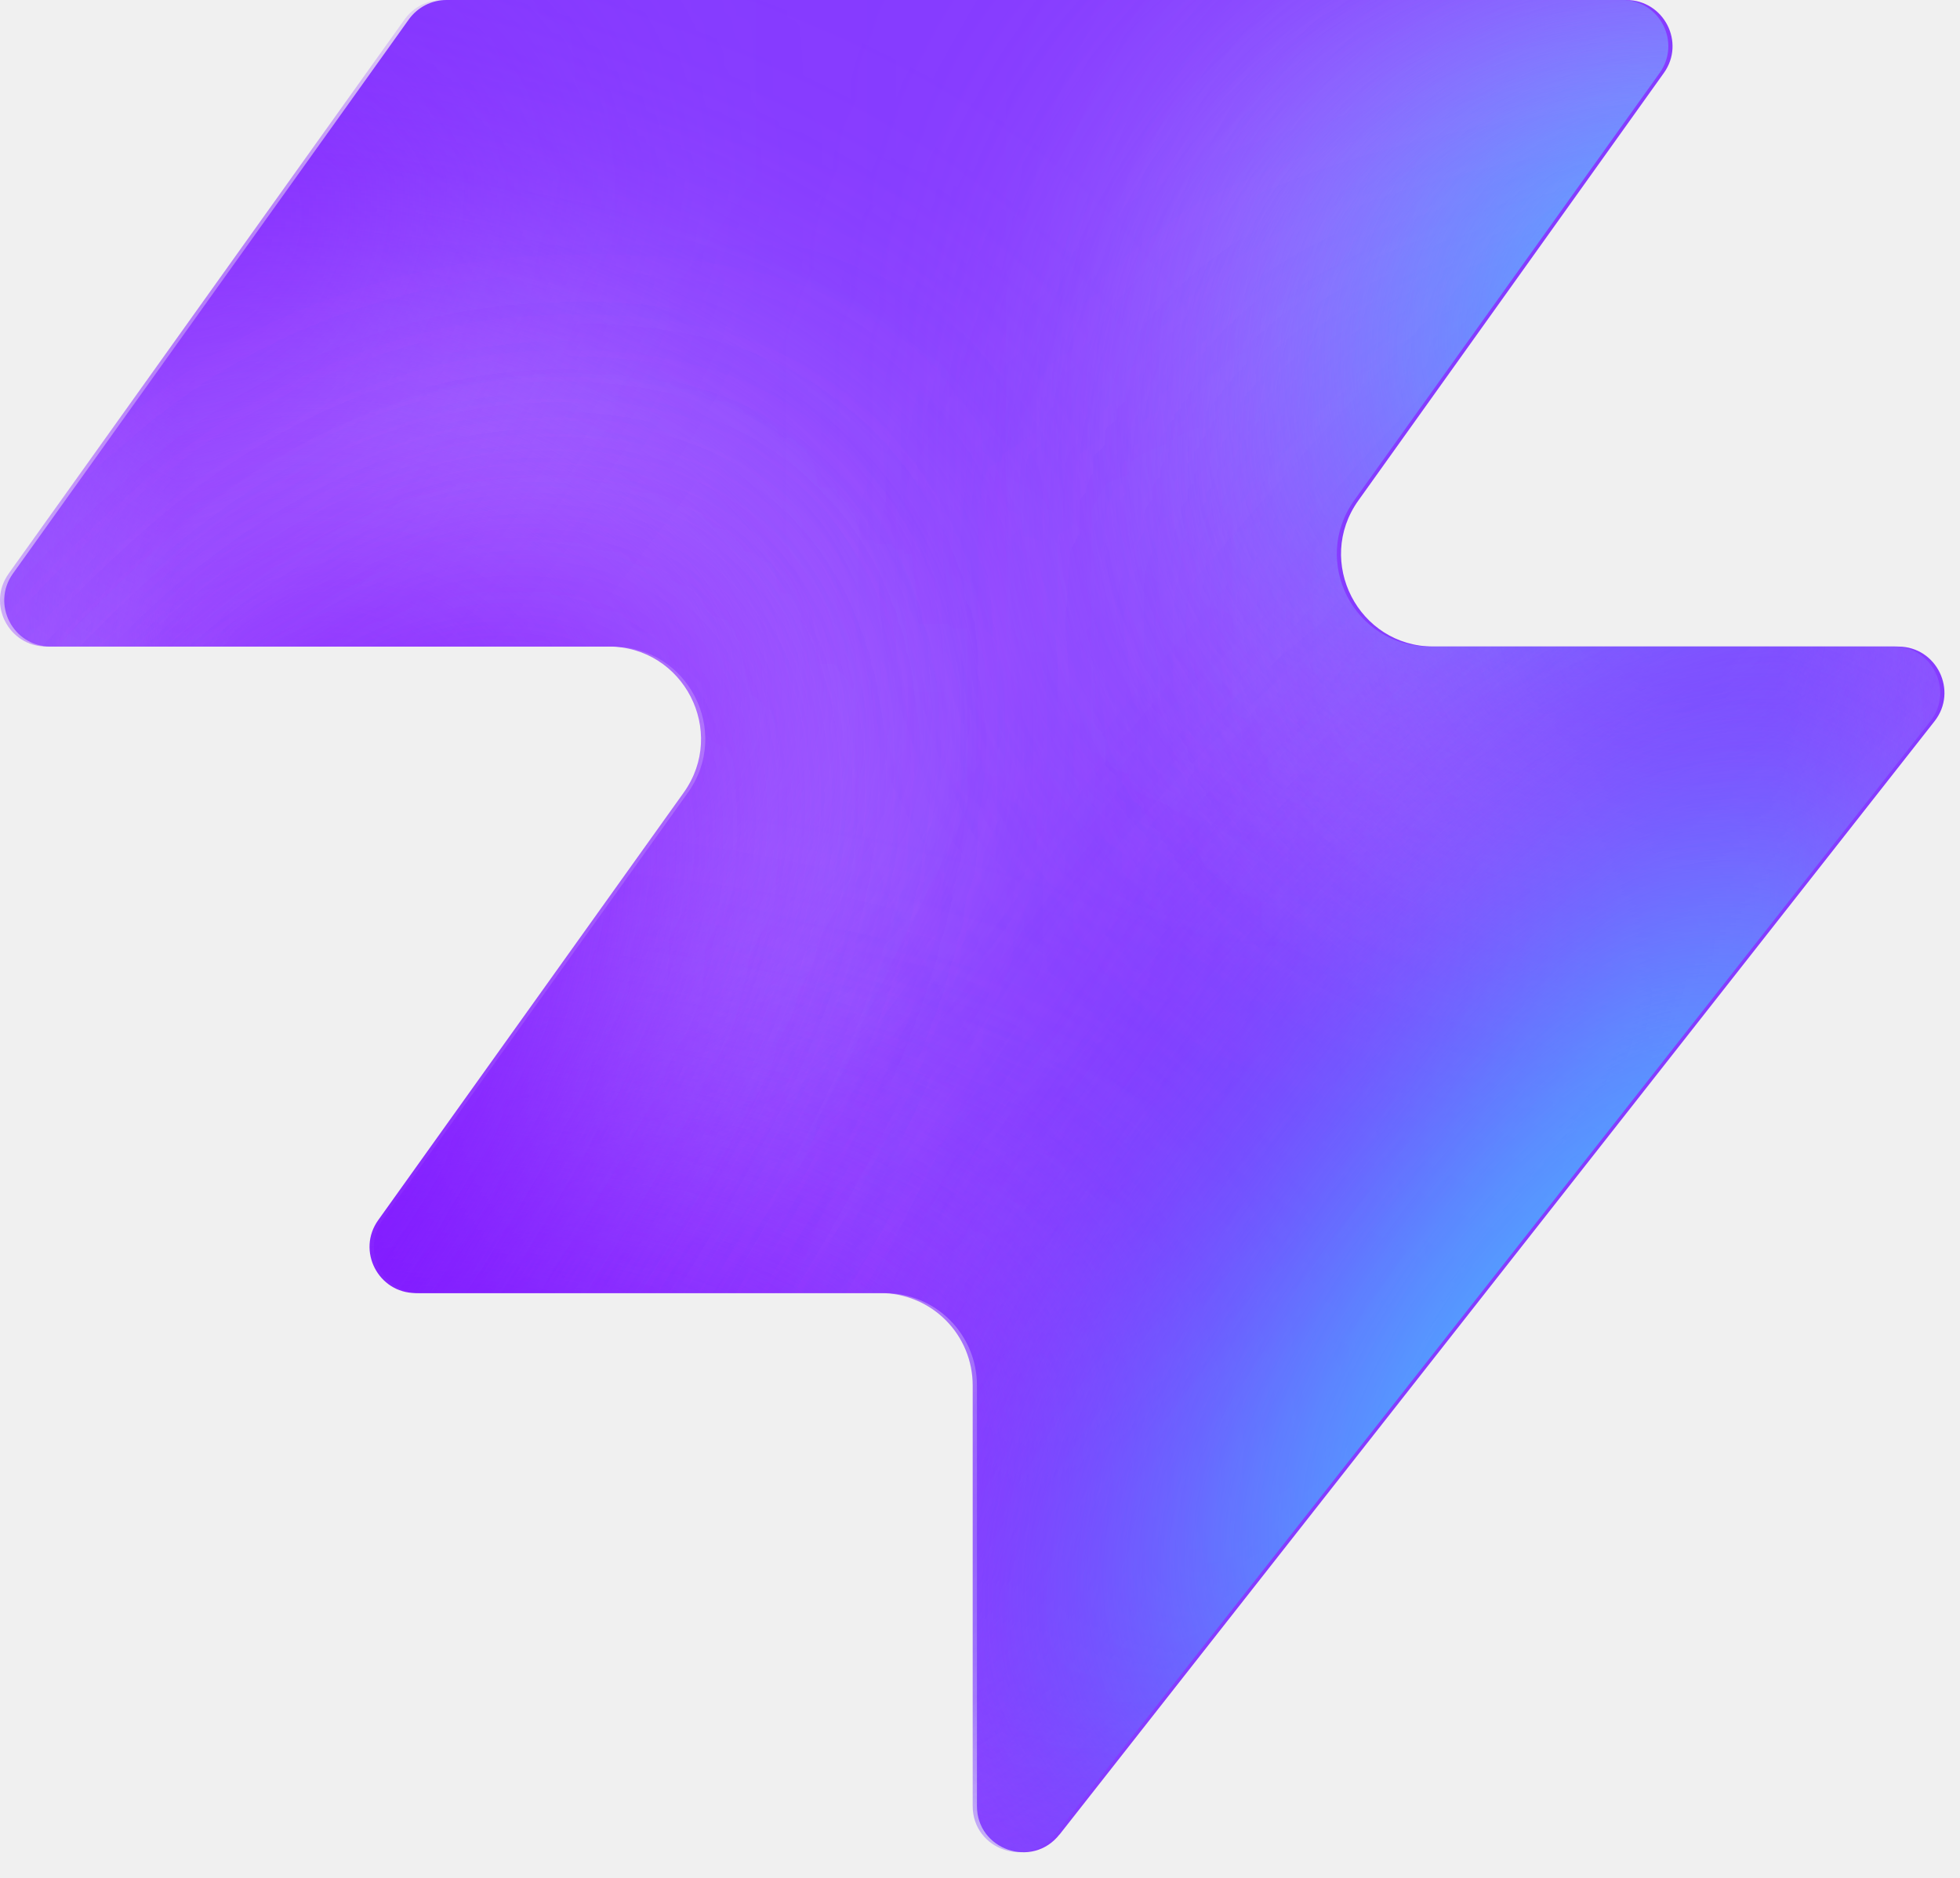
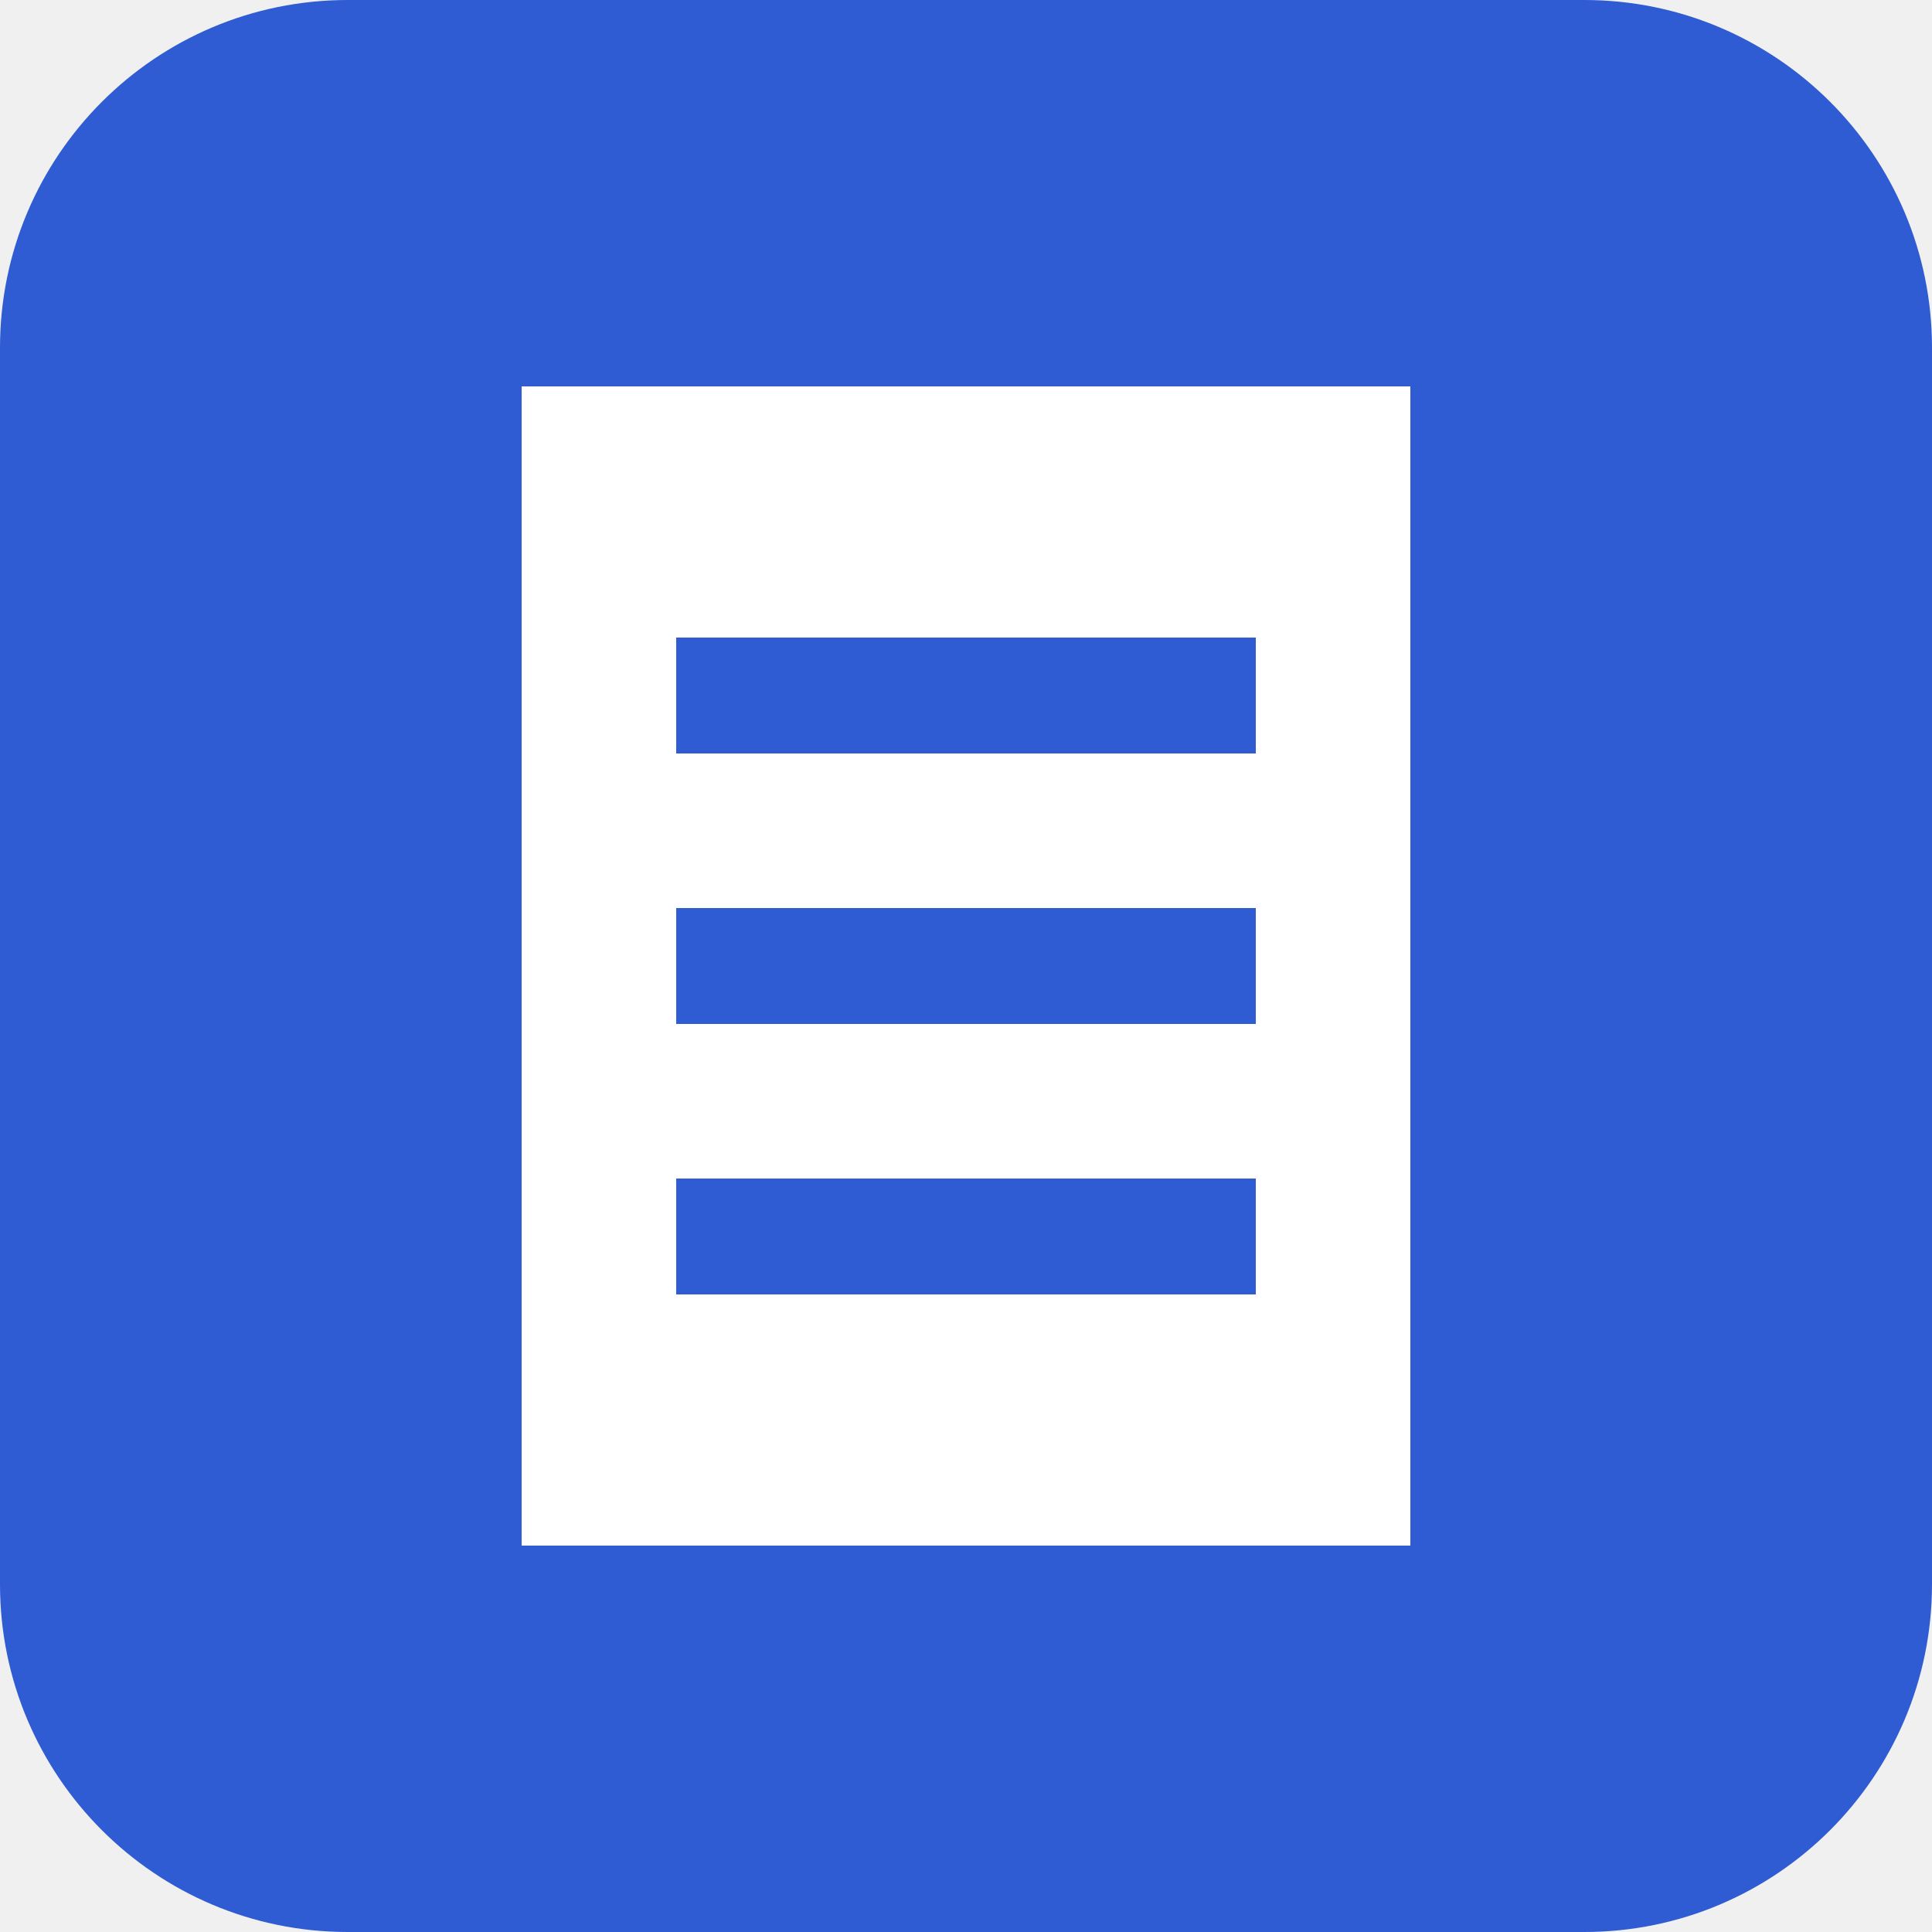
- <svg xmlns="http://www.w3.org/2000/svg" width="48" height="46" fill="none" viewBox="0 0 48 46">
-   <path fill="#863bff" d="M25.946 44.938c-.664.845-2.021.375-2.021-.698V33.937a2.26 2.26 0 0 0-2.262-2.262H10.287c-.92 0-1.456-1.04-.92-1.788l7.48-10.471c1.07-1.497 0-3.578-1.842-3.578H1.237c-.92 0-1.456-1.04-.92-1.788L10.013.474c.214-.297.556-.474.92-.474h28.894c.92 0 1.456 1.04.92 1.788l-7.48 10.471c-1.07 1.498 0 3.579 1.842 3.579h11.377c.943 0 1.473 1.088.89 1.83L25.947 44.94z" style="fill:#863bff;fill:color(display-p3 .525 .23 1);fill-opacity:1" />
-   <mask id="a" width="48" height="46" x="0" y="0" maskUnits="userSpaceOnUse" style="mask-type:alpha">
-     <path fill="#000" d="M25.842 44.938c-.664.844-2.021.375-2.021-.698V33.937a2.26 2.26 0 0 0-2.262-2.262H10.183c-.92 0-1.456-1.04-.92-1.788l7.48-10.471c1.07-1.498 0-3.579-1.842-3.579H1.133c-.92 0-1.456-1.04-.92-1.787L9.91.473c.214-.297.556-.474.92-.474h28.894c.92 0 1.456 1.04.92 1.788l-7.48 10.471c-1.07 1.498 0 3.578 1.842 3.578h11.377c.943 0 1.473 1.088.89 1.832L25.843 44.94z" style="fill:#000;fill-opacity:1" />
-   </mask>
-   <g mask="url(#a)">
-     <g filter="url(#b)">
-       <ellipse cx="5.508" cy="14.704" fill="#ede6ff" rx="5.508" ry="14.704" style="fill:#ede6ff;fill:color(display-p3 .927 .903 1);fill-opacity:1" transform="matrix(.00324 1 1 -.00324 -4.47 31.516)" />
-     </g>
-     <g filter="url(#c)">
-       <ellipse cx="10.399" cy="29.851" fill="#ede6ff" rx="10.399" ry="29.851" style="fill:#ede6ff;fill:color(display-p3 .927 .903 1);fill-opacity:1" transform="matrix(.00324 1 1 -.00324 -39.328 7.883)" />
-     </g>
-     <g filter="url(#d)">
-       <ellipse cx="5.508" cy="30.487" fill="#7e14ff" rx="5.508" ry="30.487" style="fill:#7e14ff;fill:color(display-p3 .492 .077 1);fill-opacity:1" transform="rotate(89.814 -25.913 -14.639)scale(1 -1)" />
-     </g>
-     <g filter="url(#e)">
-       <ellipse cx="5.508" cy="30.599" fill="#7e14ff" rx="5.508" ry="30.599" style="fill:#7e14ff;fill:color(display-p3 .492 .077 1);fill-opacity:1" transform="rotate(89.814 -32.644 -3.334)scale(1 -1)" />
-     </g>
-     <g filter="url(#f)">
-       <ellipse cx="5.508" cy="30.599" fill="#7e14ff" rx="5.508" ry="30.599" style="fill:#7e14ff;fill:color(display-p3 .492 .077 1);fill-opacity:1" transform="matrix(.00324 1 1 -.00324 -34.34 30.47)" />
-     </g>
-     <g filter="url(#g)">
-       <ellipse cx="14.072" cy="22.078" fill="#ede6ff" rx="14.072" ry="22.078" style="fill:#ede6ff;fill:color(display-p3 .927 .903 1);fill-opacity:1" transform="rotate(93.35 24.506 48.493)scale(-1 1)" />
-     </g>
-     <g filter="url(#h)">
-       <ellipse cx="3.47" cy="21.501" fill="#7e14ff" rx="3.47" ry="21.501" style="fill:#7e14ff;fill:color(display-p3 .492 .077 1);fill-opacity:1" transform="rotate(89.009 28.708 47.59)scale(-1 1)" />
-     </g>
-     <g filter="url(#i)">
-       <ellipse cx="3.47" cy="21.501" fill="#7e14ff" rx="3.47" ry="21.501" style="fill:#7e14ff;fill:color(display-p3 .492 .077 1);fill-opacity:1" transform="rotate(89.009 28.708 47.59)scale(-1 1)" />
-     </g>
-     <g filter="url(#j)">
-       <ellipse cx=".387" cy="8.972" fill="#7e14ff" rx="4.407" ry="29.108" style="fill:#7e14ff;fill:color(display-p3 .492 .077 1);fill-opacity:1" transform="rotate(39.51 .387 8.972)" />
-     </g>
-     <g filter="url(#k)">
-       <ellipse cx="47.523" cy="-6.092" fill="#7e14ff" rx="4.407" ry="29.108" style="fill:#7e14ff;fill:color(display-p3 .492 .077 1);fill-opacity:1" transform="rotate(37.892 47.523 -6.092)" />
-     </g>
-     <g filter="url(#l)">
-       <ellipse cx="41.412" cy="6.333" fill="#47bfff" rx="5.971" ry="9.665" style="fill:#47bfff;fill:color(display-p3 .28 .748 1);fill-opacity:1" transform="rotate(37.892 41.412 6.333)" />
-     </g>
-     <g filter="url(#m)">
-       <ellipse cx="-1.879" cy="38.332" fill="#7e14ff" rx="4.407" ry="29.108" style="fill:#7e14ff;fill:color(display-p3 .492 .077 1);fill-opacity:1" transform="rotate(37.892 -1.88 38.332)" />
-     </g>
-     <g filter="url(#n)">
-       <ellipse cx="-1.879" cy="38.332" fill="#7e14ff" rx="4.407" ry="29.108" style="fill:#7e14ff;fill:color(display-p3 .492 .077 1);fill-opacity:1" transform="rotate(37.892 -1.88 38.332)" />
-     </g>
-     <g filter="url(#o)">
-       <ellipse cx="35.651" cy="29.907" fill="#7e14ff" rx="4.407" ry="29.108" style="fill:#7e14ff;fill:color(display-p3 .492 .077 1);fill-opacity:1" transform="rotate(37.892 35.651 29.907)" />
-     </g>
-     <g filter="url(#p)">
-       <ellipse cx="38.418" cy="32.4" fill="#47bfff" rx="5.971" ry="15.297" style="fill:#47bfff;fill:color(display-p3 .28 .748 1);fill-opacity:1" transform="rotate(37.892 38.418 32.4)" />
-     </g>
-   </g>
-   <defs>
-     <filter id="b" width="60.045" height="41.654" x="-19.77" y="16.149" color-interpolation-filters="sRGB" filterUnits="userSpaceOnUse">
-       <feFlood flood-opacity="0" result="BackgroundImageFix" />
-       <feBlend in="SourceGraphic" in2="BackgroundImageFix" result="shape" />
-       <feGaussianBlur result="effect1_foregroundBlur_2002_17158" stdDeviation="7.659" />
-     </filter>
-     <filter id="c" width="90.34" height="51.437" x="-54.613" y="-7.533" color-interpolation-filters="sRGB" filterUnits="userSpaceOnUse">
-       <feFlood flood-opacity="0" result="BackgroundImageFix" />
-       <feBlend in="SourceGraphic" in2="BackgroundImageFix" result="shape" />
-       <feGaussianBlur result="effect1_foregroundBlur_2002_17158" stdDeviation="7.659" />
-     </filter>
-     <filter id="d" width="79.355" height="29.4" x="-49.64" y="2.03" color-interpolation-filters="sRGB" filterUnits="userSpaceOnUse">
-       <feFlood flood-opacity="0" result="BackgroundImageFix" />
-       <feBlend in="SourceGraphic" in2="BackgroundImageFix" result="shape" />
-       <feGaussianBlur result="effect1_foregroundBlur_2002_17158" stdDeviation="4.596" />
-     </filter>
-     <filter id="e" width="79.579" height="29.4" x="-45.045" y="20.029" color-interpolation-filters="sRGB" filterUnits="userSpaceOnUse">
-       <feFlood flood-opacity="0" result="BackgroundImageFix" />
-       <feBlend in="SourceGraphic" in2="BackgroundImageFix" result="shape" />
-       <feGaussianBlur result="effect1_foregroundBlur_2002_17158" stdDeviation="4.596" />
-     </filter>
-     <filter id="f" width="79.579" height="29.4" x="-43.513" y="21.178" color-interpolation-filters="sRGB" filterUnits="userSpaceOnUse">
-       <feFlood flood-opacity="0" result="BackgroundImageFix" />
-       <feBlend in="SourceGraphic" in2="BackgroundImageFix" result="shape" />
-       <feGaussianBlur result="effect1_foregroundBlur_2002_17158" stdDeviation="4.596" />
-     </filter>
-     <filter id="g" width="74.749" height="58.852" x="15.756" y="-17.901" color-interpolation-filters="sRGB" filterUnits="userSpaceOnUse">
-       <feFlood flood-opacity="0" result="BackgroundImageFix" />
-       <feBlend in="SourceGraphic" in2="BackgroundImageFix" result="shape" />
-       <feGaussianBlur result="effect1_foregroundBlur_2002_17158" stdDeviation="7.659" />
-     </filter>
-     <filter id="h" width="61.377" height="25.362" x="23.548" y="2.284" color-interpolation-filters="sRGB" filterUnits="userSpaceOnUse">
-       <feFlood flood-opacity="0" result="BackgroundImageFix" />
-       <feBlend in="SourceGraphic" in2="BackgroundImageFix" result="shape" />
-       <feGaussianBlur result="effect1_foregroundBlur_2002_17158" stdDeviation="4.596" />
-     </filter>
-     <filter id="i" width="61.377" height="25.362" x="23.548" y="2.284" color-interpolation-filters="sRGB" filterUnits="userSpaceOnUse">
-       <feFlood flood-opacity="0" result="BackgroundImageFix" />
-       <feBlend in="SourceGraphic" in2="BackgroundImageFix" result="shape" />
-       <feGaussianBlur result="effect1_foregroundBlur_2002_17158" stdDeviation="4.596" />
-     </filter>
-     <filter id="j" width="56.045" height="63.649" x="-27.636" y="-22.853" color-interpolation-filters="sRGB" filterUnits="userSpaceOnUse">
-       <feFlood flood-opacity="0" result="BackgroundImageFix" />
-       <feBlend in="SourceGraphic" in2="BackgroundImageFix" result="shape" />
-       <feGaussianBlur result="effect1_foregroundBlur_2002_17158" stdDeviation="4.596" />
-     </filter>
-     <filter id="k" width="54.814" height="64.646" x="20.116" y="-38.415" color-interpolation-filters="sRGB" filterUnits="userSpaceOnUse">
-       <feFlood flood-opacity="0" result="BackgroundImageFix" />
-       <feBlend in="SourceGraphic" in2="BackgroundImageFix" result="shape" />
-       <feGaussianBlur result="effect1_foregroundBlur_2002_17158" stdDeviation="4.596" />
-     </filter>
-     <filter id="l" width="33.541" height="35.313" x="24.641" y="-11.323" color-interpolation-filters="sRGB" filterUnits="userSpaceOnUse">
-       <feFlood flood-opacity="0" result="BackgroundImageFix" />
-       <feBlend in="SourceGraphic" in2="BackgroundImageFix" result="shape" />
-       <feGaussianBlur result="effect1_foregroundBlur_2002_17158" stdDeviation="4.596" />
-     </filter>
-     <filter id="m" width="54.814" height="64.646" x="-29.286" y="6.009" color-interpolation-filters="sRGB" filterUnits="userSpaceOnUse">
-       <feFlood flood-opacity="0" result="BackgroundImageFix" />
-       <feBlend in="SourceGraphic" in2="BackgroundImageFix" result="shape" />
-       <feGaussianBlur result="effect1_foregroundBlur_2002_17158" stdDeviation="4.596" />
-     </filter>
-     <filter id="n" width="54.814" height="64.646" x="-29.286" y="6.009" color-interpolation-filters="sRGB" filterUnits="userSpaceOnUse">
-       <feFlood flood-opacity="0" result="BackgroundImageFix" />
-       <feBlend in="SourceGraphic" in2="BackgroundImageFix" result="shape" />
-       <feGaussianBlur result="effect1_foregroundBlur_2002_17158" stdDeviation="4.596" />
-     </filter>
-     <filter id="o" width="54.814" height="64.646" x="8.244" y="-2.416" color-interpolation-filters="sRGB" filterUnits="userSpaceOnUse">
-       <feFlood flood-opacity="0" result="BackgroundImageFix" />
-       <feBlend in="SourceGraphic" in2="BackgroundImageFix" result="shape" />
-       <feGaussianBlur result="effect1_foregroundBlur_2002_17158" stdDeviation="4.596" />
-     </filter>
-     <filter id="p" width="39.409" height="43.623" x="18.713" y="10.588" color-interpolation-filters="sRGB" filterUnits="userSpaceOnUse">
-       <feFlood flood-opacity="0" result="BackgroundImageFix" />
-       <feBlend in="SourceGraphic" in2="BackgroundImageFix" result="shape" />
-       <feGaussianBlur result="effect1_foregroundBlur_2002_17158" stdDeviation="4.596" />
-     </filter>
-   </defs>
+ <svg xmlns="http://www.w3.org/2000/svg" viewBox="0 0 100 100">
+   <rect width="100" height="100" rx="18" fill="#2f5bd3" />
+   <rect x="27" y="20" width="46" height="60" fill="#fff" />
+   <path d="M35 36h30M35 50h30M35 64h30" stroke="#2f5bd3" stroke-width="6" />
</svg>
